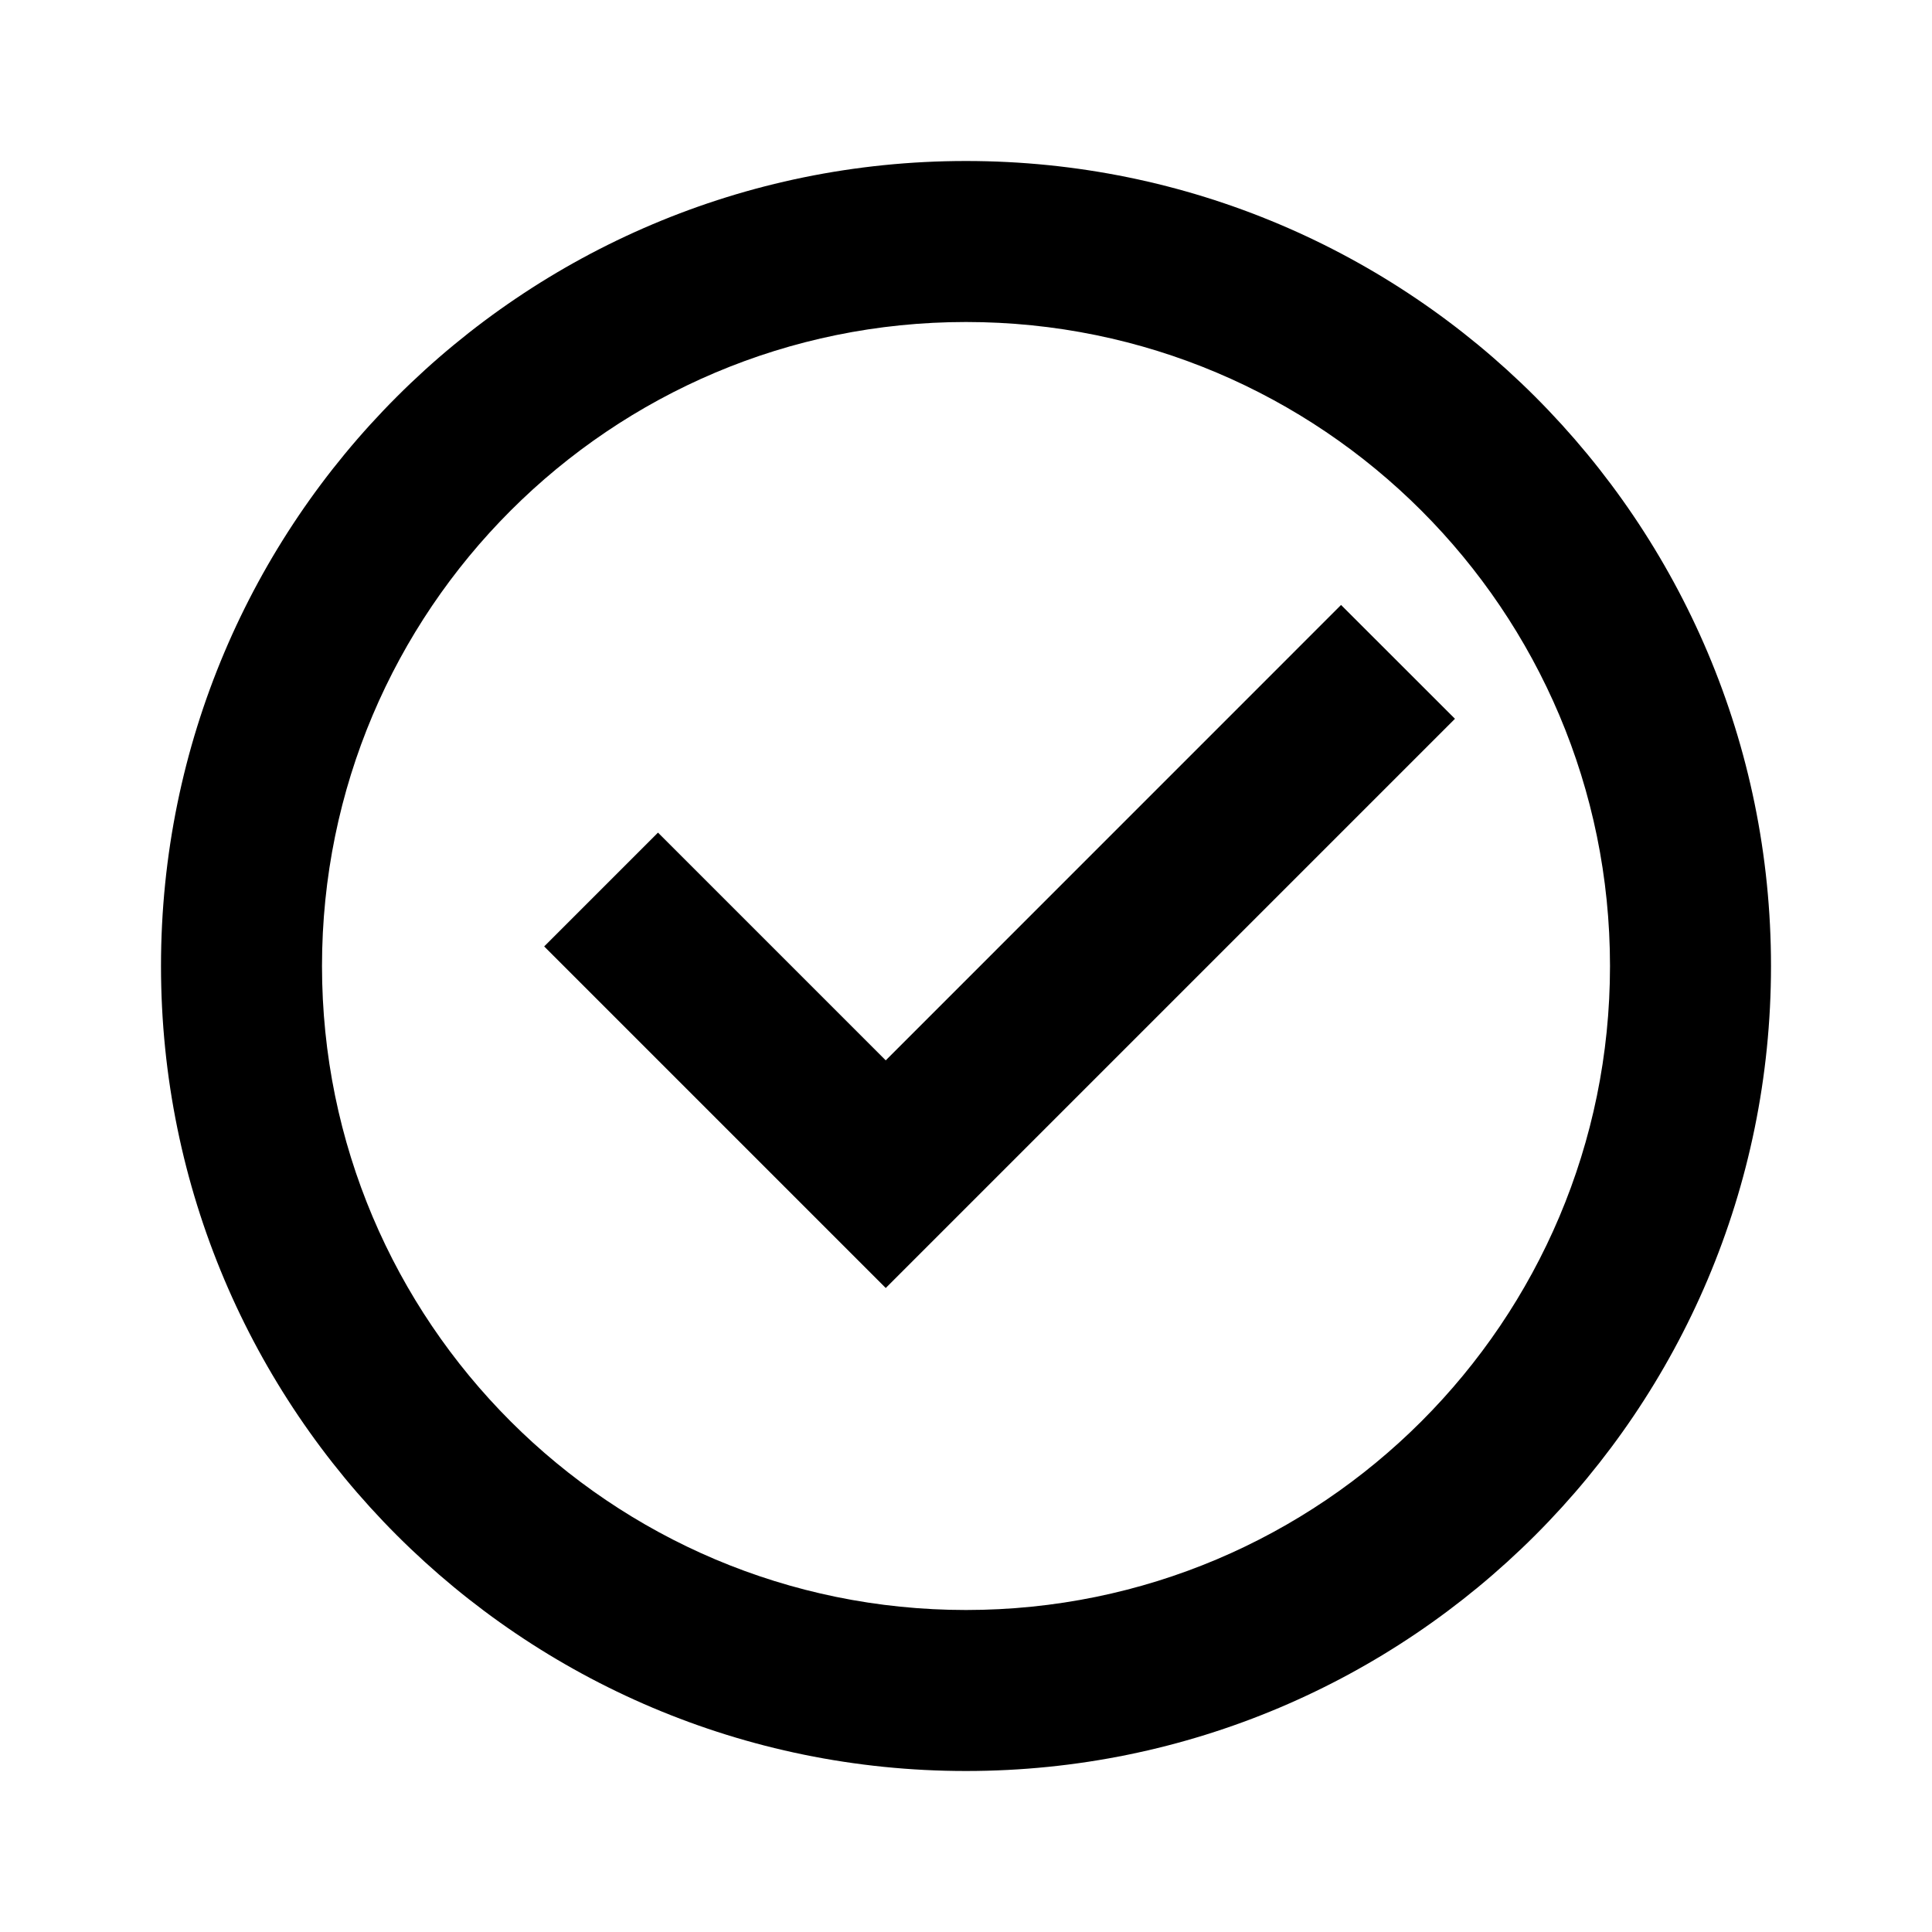
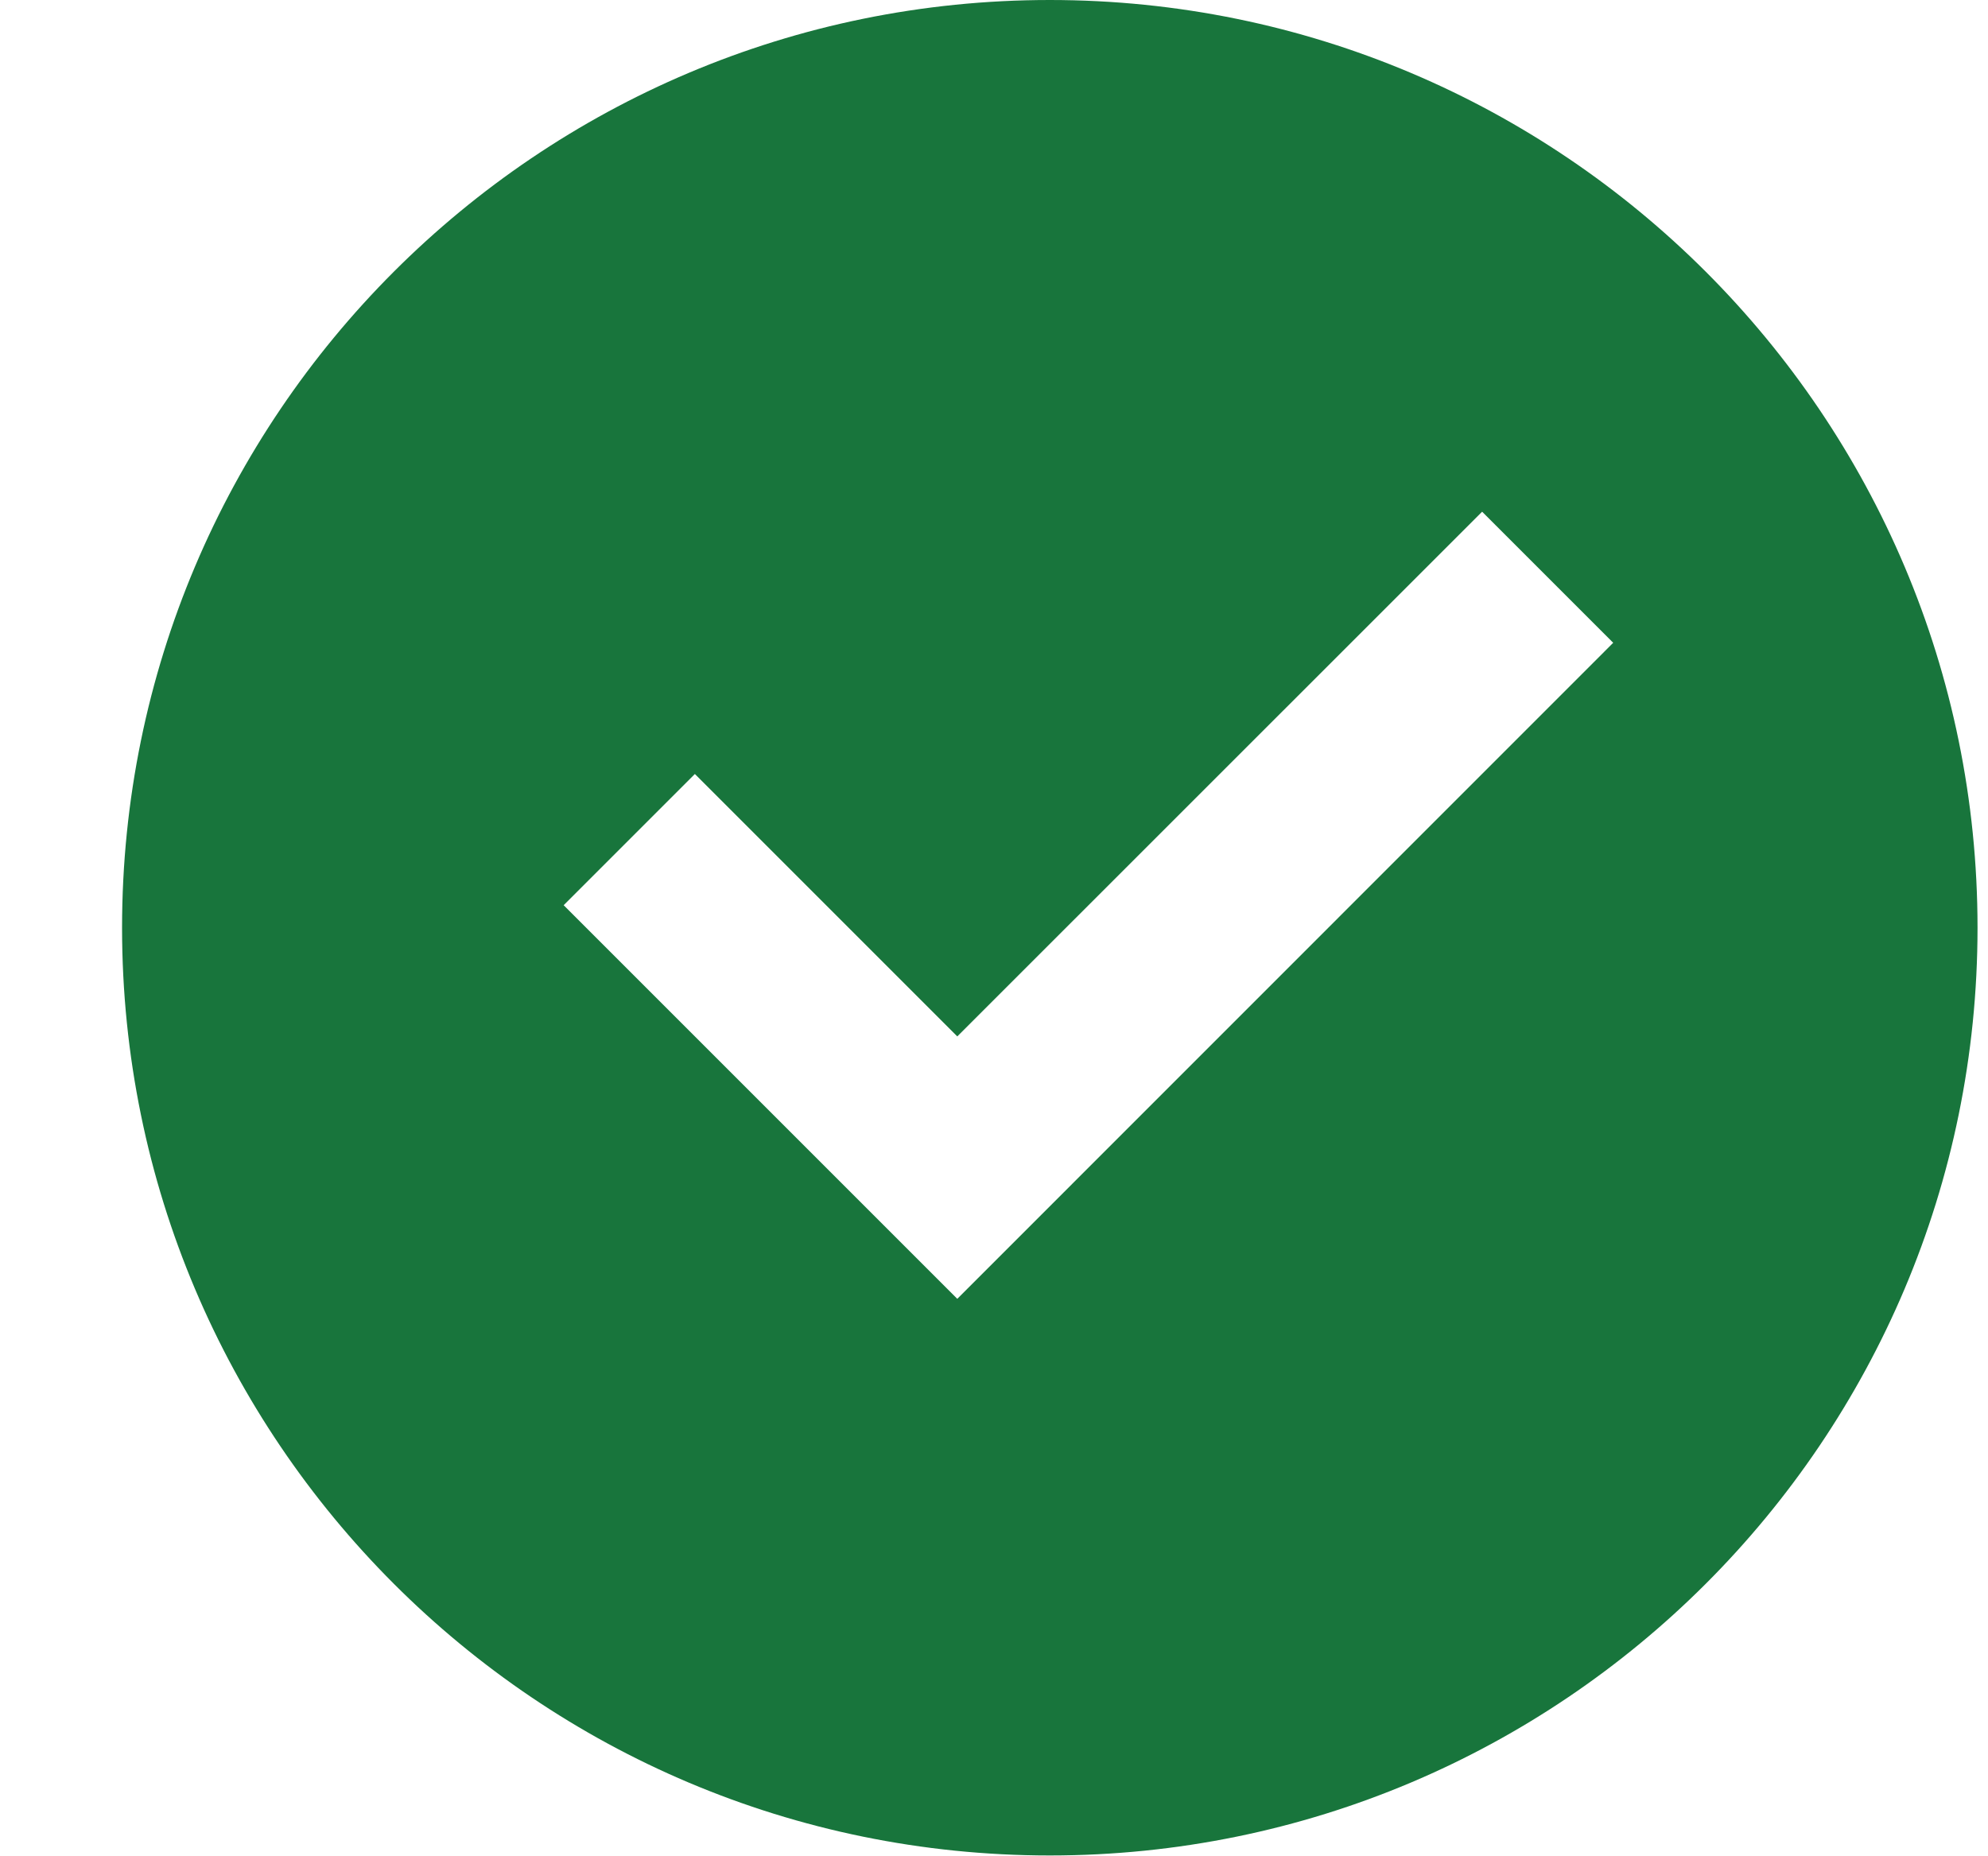
- <svg xmlns="http://www.w3.org/2000/svg" width="24" height="24">
-   <link type="text/css" rel="stylesheet" id="dark-mode-custom-link" />
-   <link type="text/css" rel="stylesheet" id="dark-mode-general-link" />
-   <style lang="en" type="text/css" id="dark-mode-custom-style" />
-   <style lang="en" type="text/css" id="dark-mode-native-style" />
-   <style lang="en" type="text/css" id="dark-mode-native-sheet" />
-   <path fill="black" d="M12 22C6.477 22 2 17.523 2 12S6.477 2 12 2s10 4.477 10 10-4.477 10-10 10zm0-2a8 8 0 1 0 0-16 8 8 0 0 0 0 16zm-.997-4L6.76 11.757l1.414-1.414 2.829 2.829 5.656-5.657 1.415 1.414L11.003 16z" />
+ <svg xmlns="http://www.w3.org/2000/svg" width="15" height="14" viewBox="0 0 15 14" fill="none">
+   <path fill-rule="evenodd" clip-rule="evenodd" d="M7.921 14C4.055 14 0.921 10.866 0.921 7C0.921 3.134 4.055 0 7.921 0C11.787 0 14.921 3.134 14.921 7C14.921 10.866 11.787 14 7.921 14ZM7.223 9.8L12.172 4.85L11.183 3.861L7.223 7.82L5.243 5.84L4.253 6.83L7.223 9.8Z" fill="#18753C" />
</svg>
